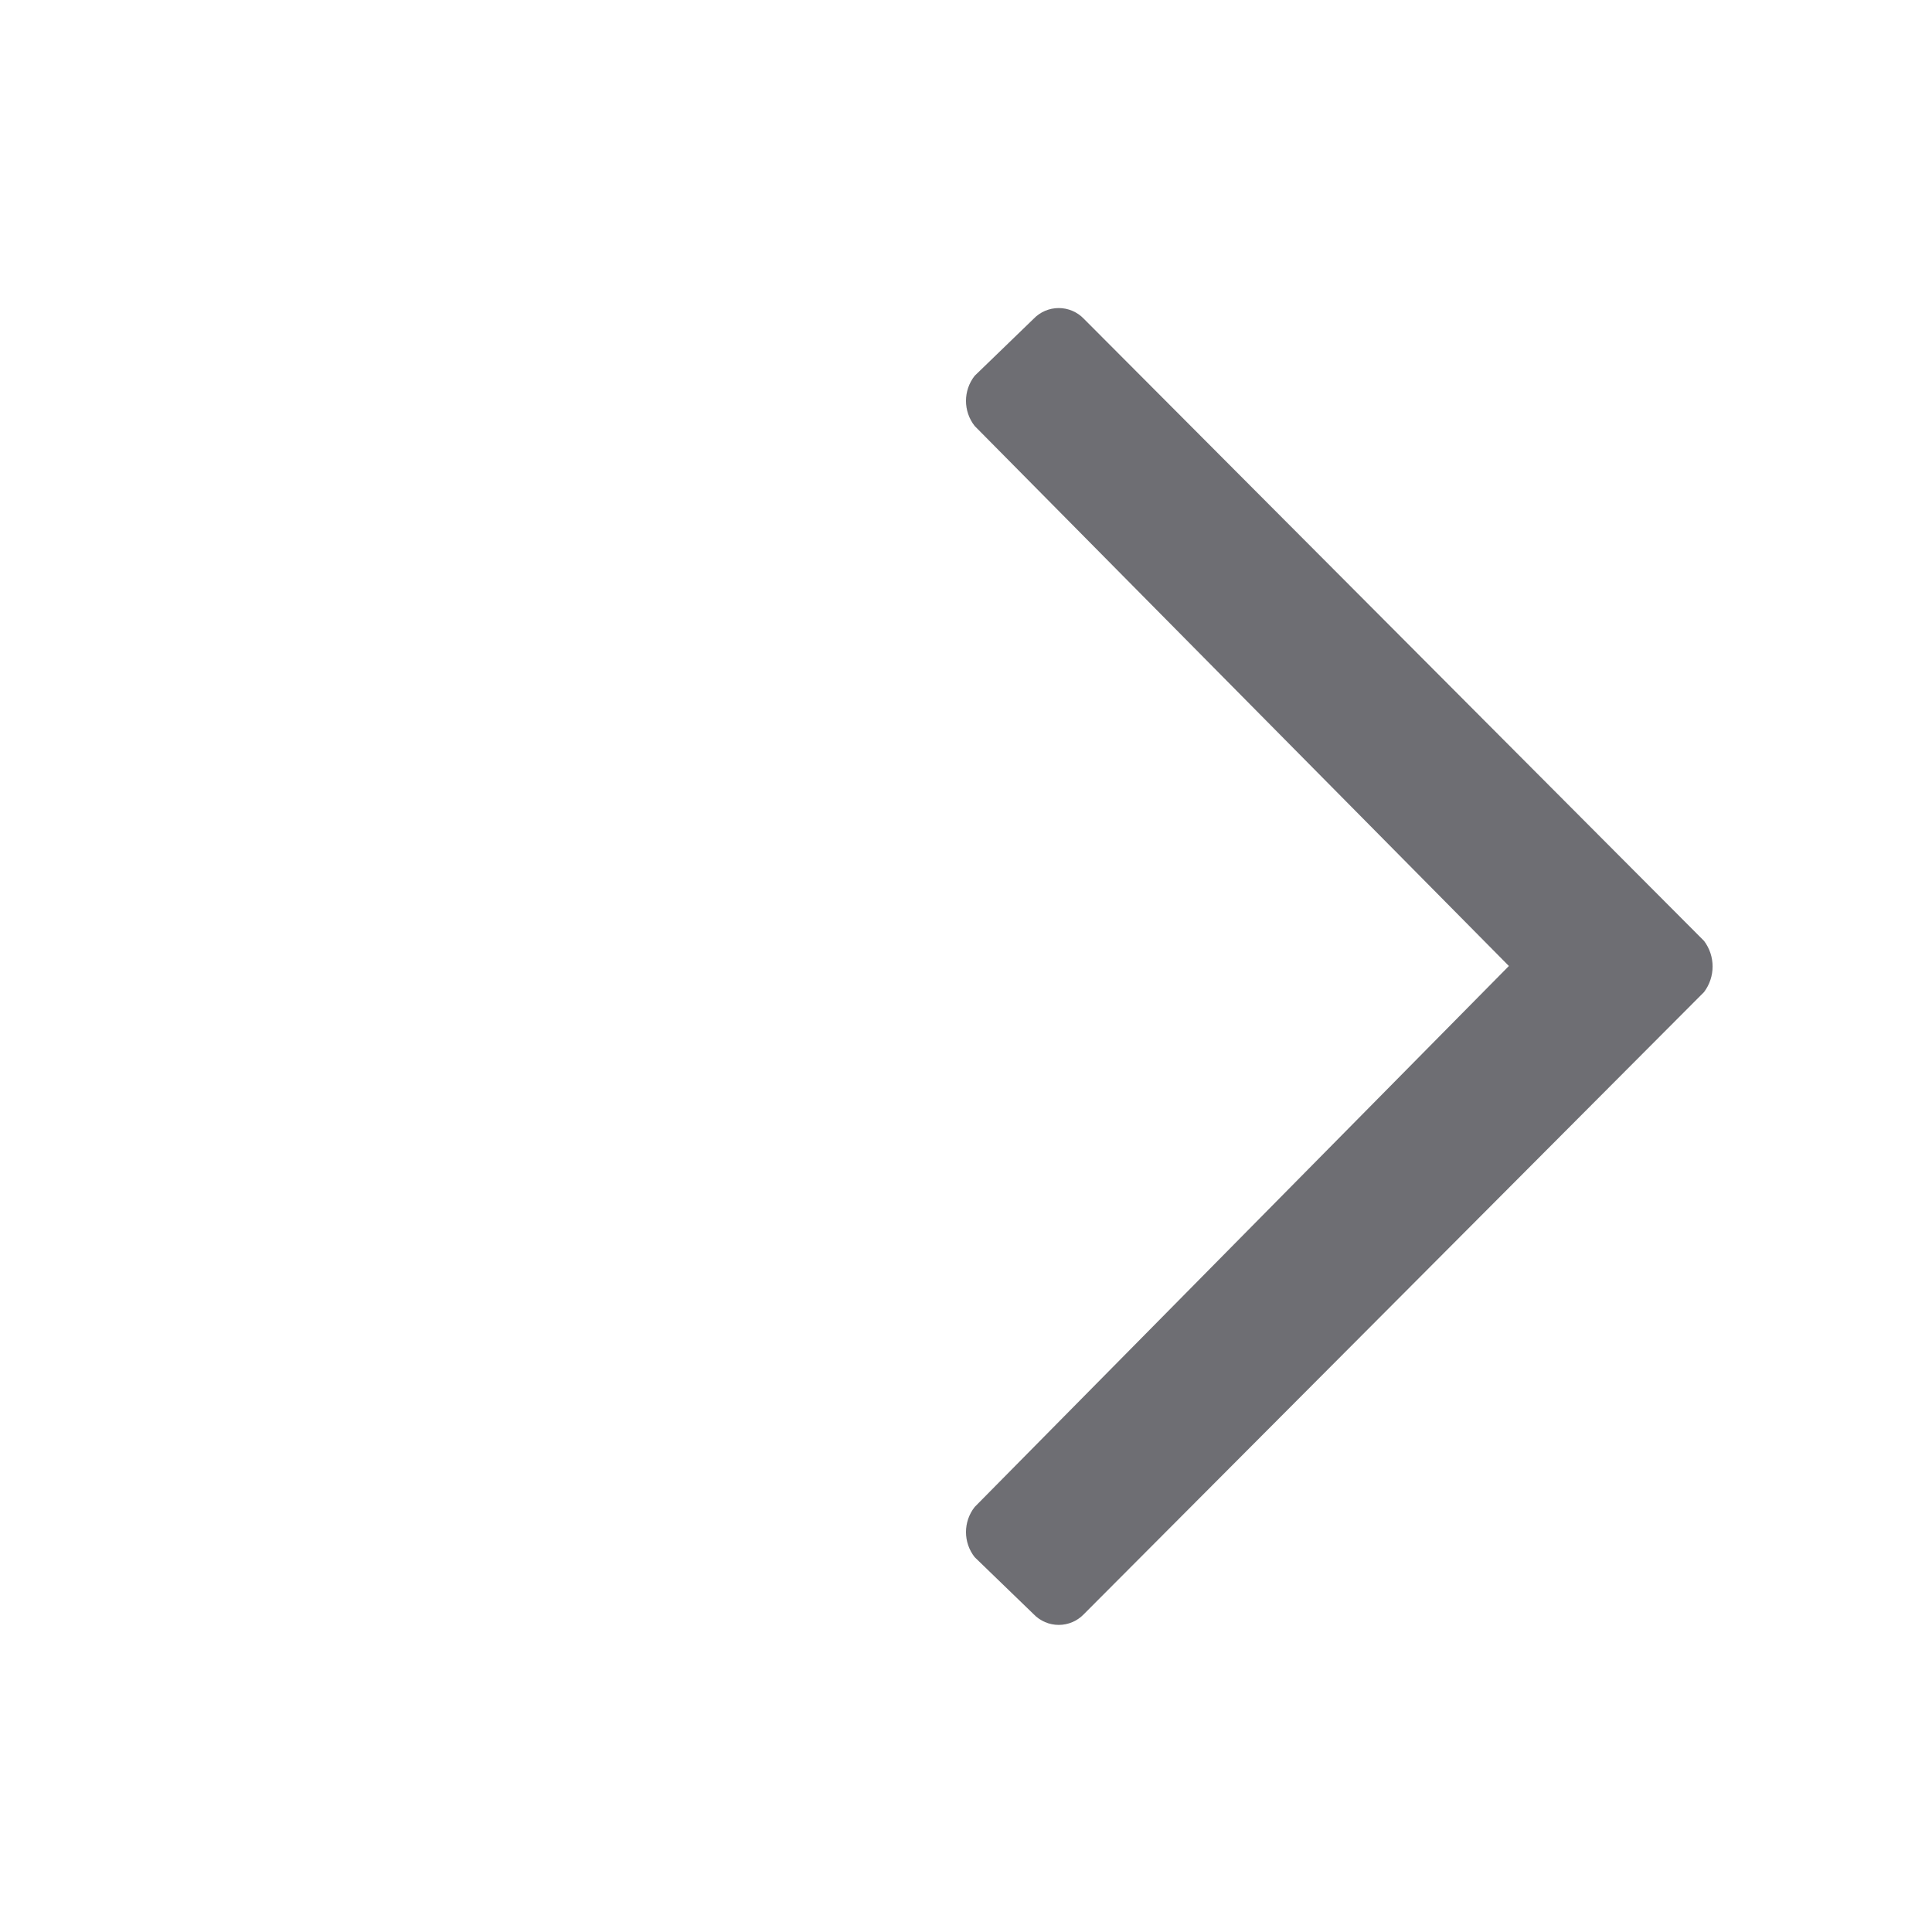
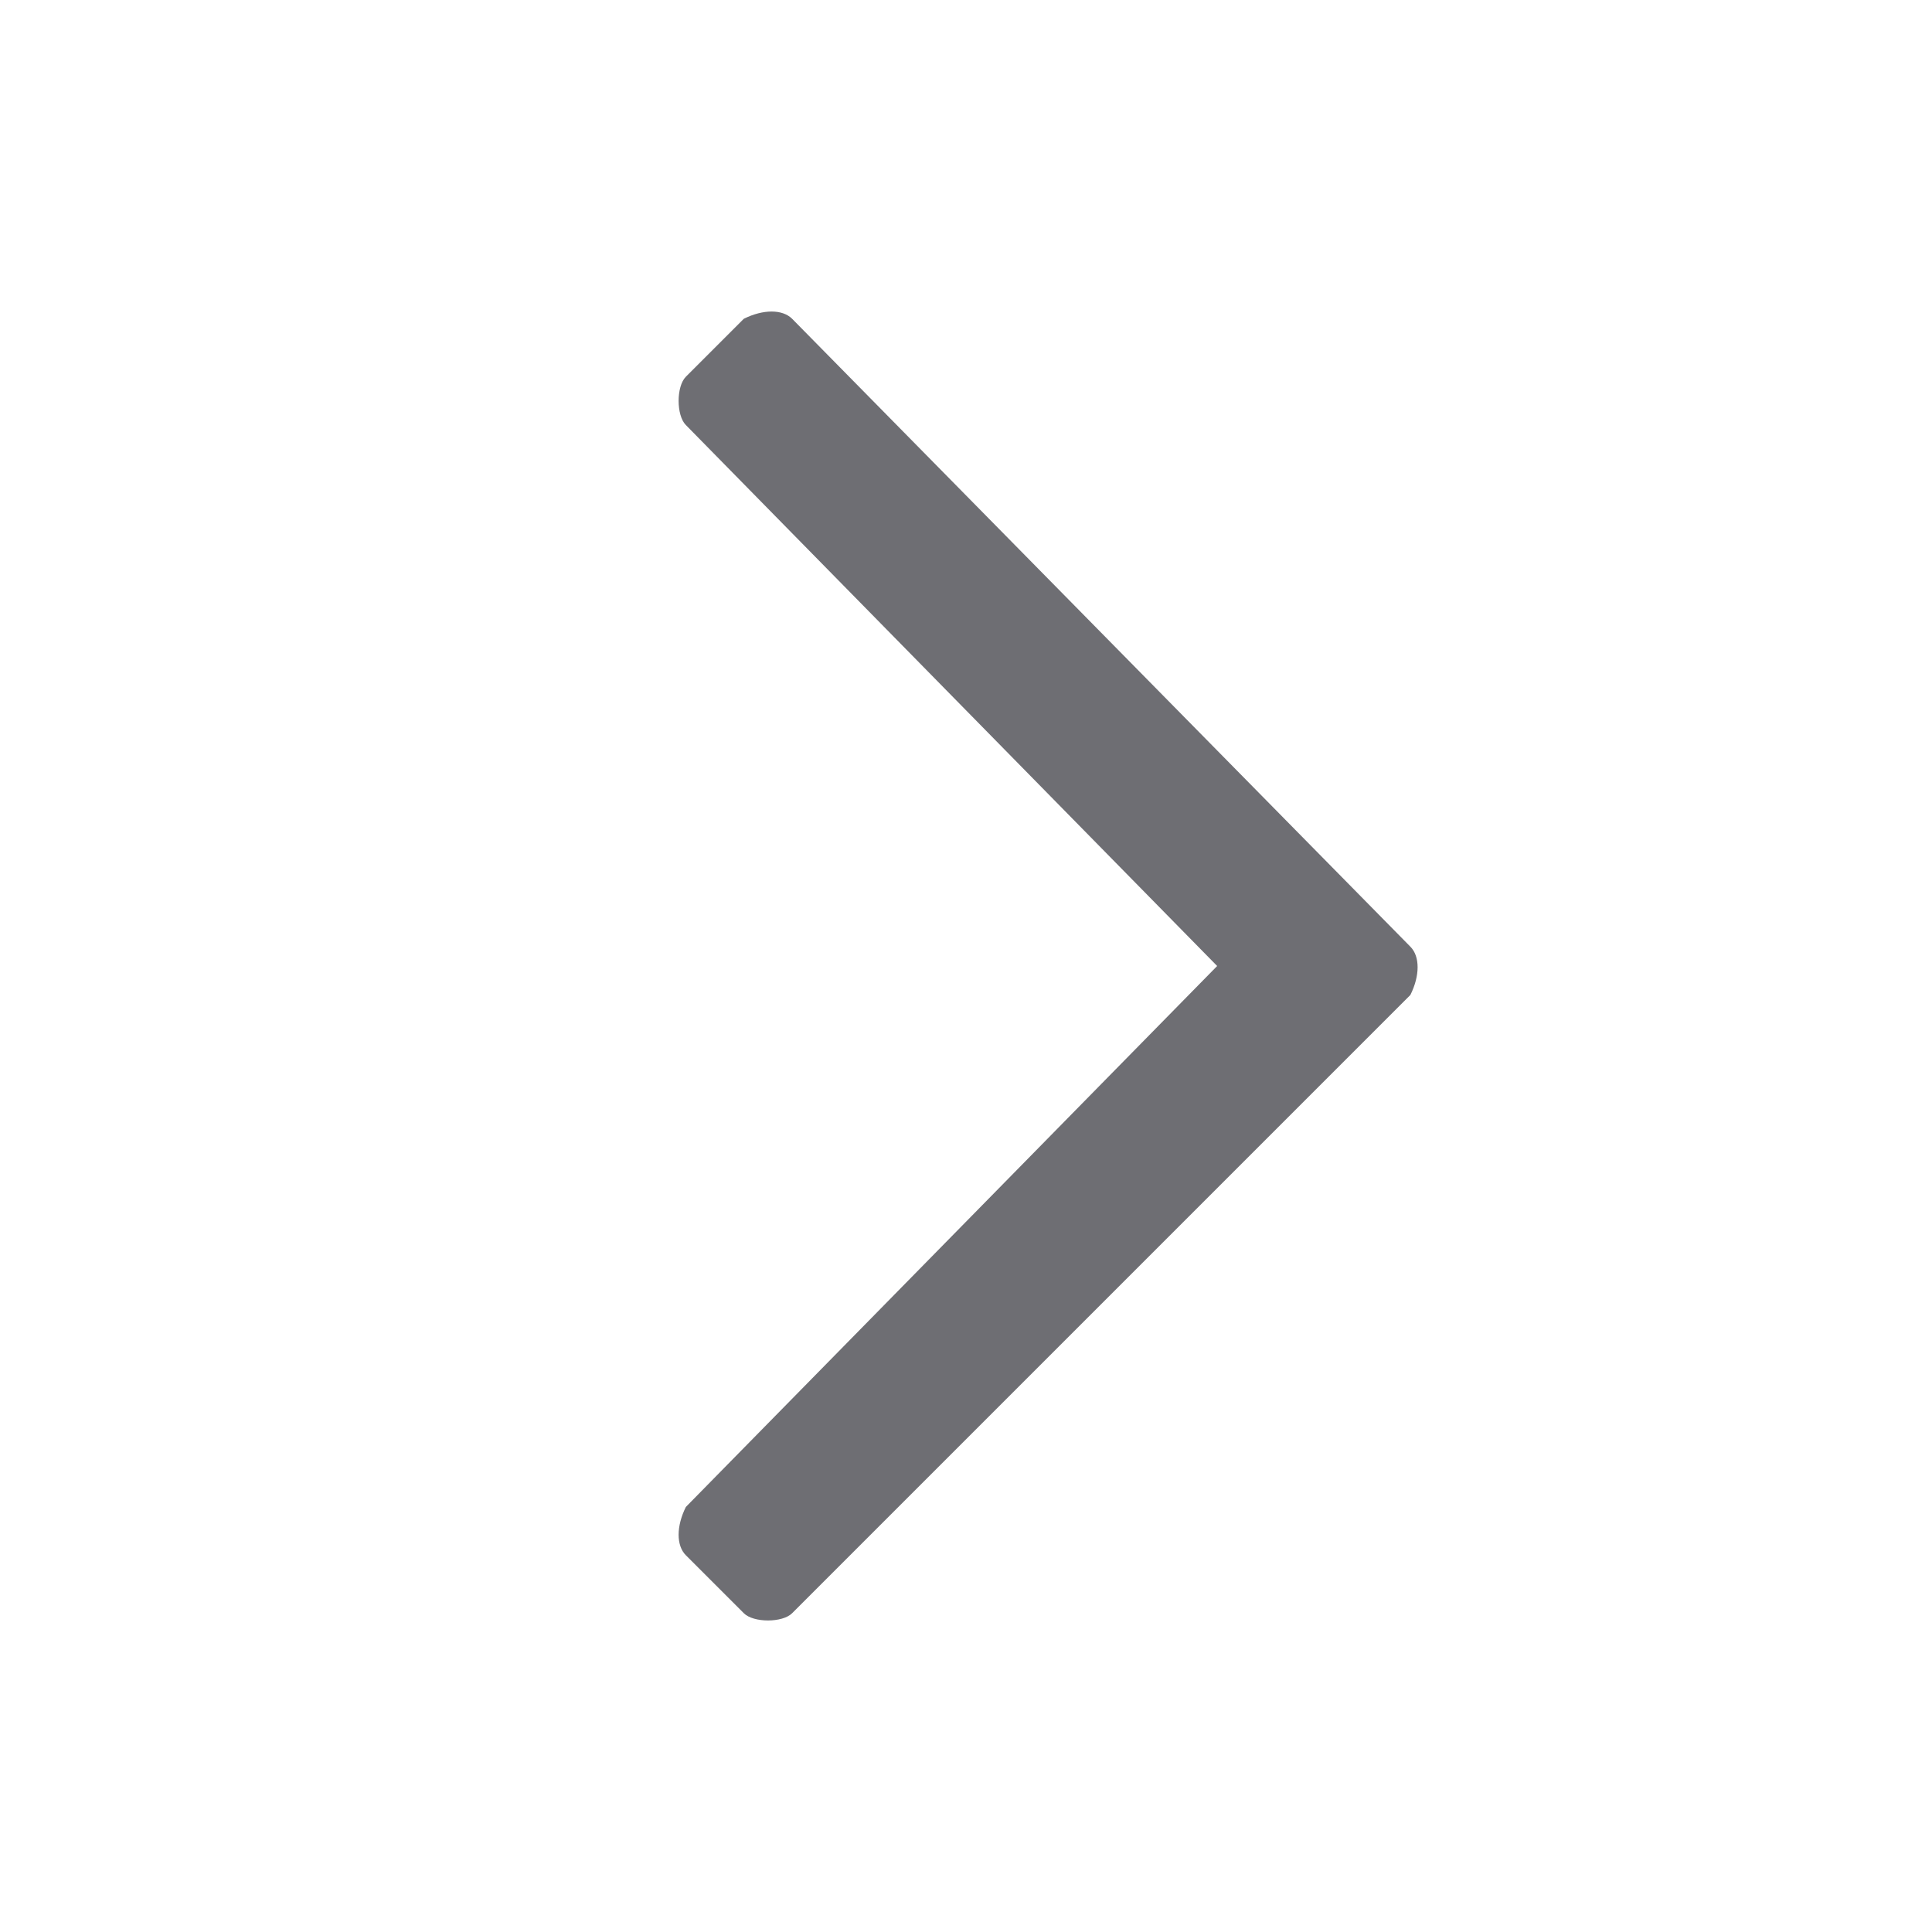
- <svg xmlns="http://www.w3.org/2000/svg" id="Layer_1" data-name="Layer 1" width="20" height="20" viewBox="0 0 20 20">
-   <defs>
-     <style>.cls-1{fill:#6e6e73;}</style>
-   </defs>
-   <path class="cls-1" d="M10.7,3.3l-.61.59a.42.42,0,0,0,0,.52L15.62,10,10.09,15.6a.42.42,0,0,0,0,.52l.61.59a.36.36,0,0,0,.52,0l6.42-6.44a.44.44,0,0,0,0-.53L11.22,3.3A.36.36,0,0,0,10.7,3.3Z" />
+ <svg xmlns="http://www.w3.org/2000/svg" version="1.1" id="Layer_1" x="0px" y="0px" width="20px" height="20px" viewBox="0 0 20 20" style="enable-background:new 0 0 20 20;" xml:space="preserve">
+   <style type="text/css">
+ 	.st0{fill:#6E6E73;}
+ </style>
+   <path class="st0" d="M7.7,3.3L7.1,3.9C7,4,7,4.3,7.1,4.4l5.5,5.6l-5.5,5.6C7,15.8,7,16,7.1,16.1l0.6,0.6c0.1,0.1,0.4,0.1,0.5,0  c0,0,0,0,0,0l6.4-6.4c0.1-0.2,0.1-0.4,0-0.5L8.2,3.3C8.1,3.2,7.9,3.2,7.7,3.3C7.7,3.3,7.7,3.3,7.7,3.3z" />
</svg>
